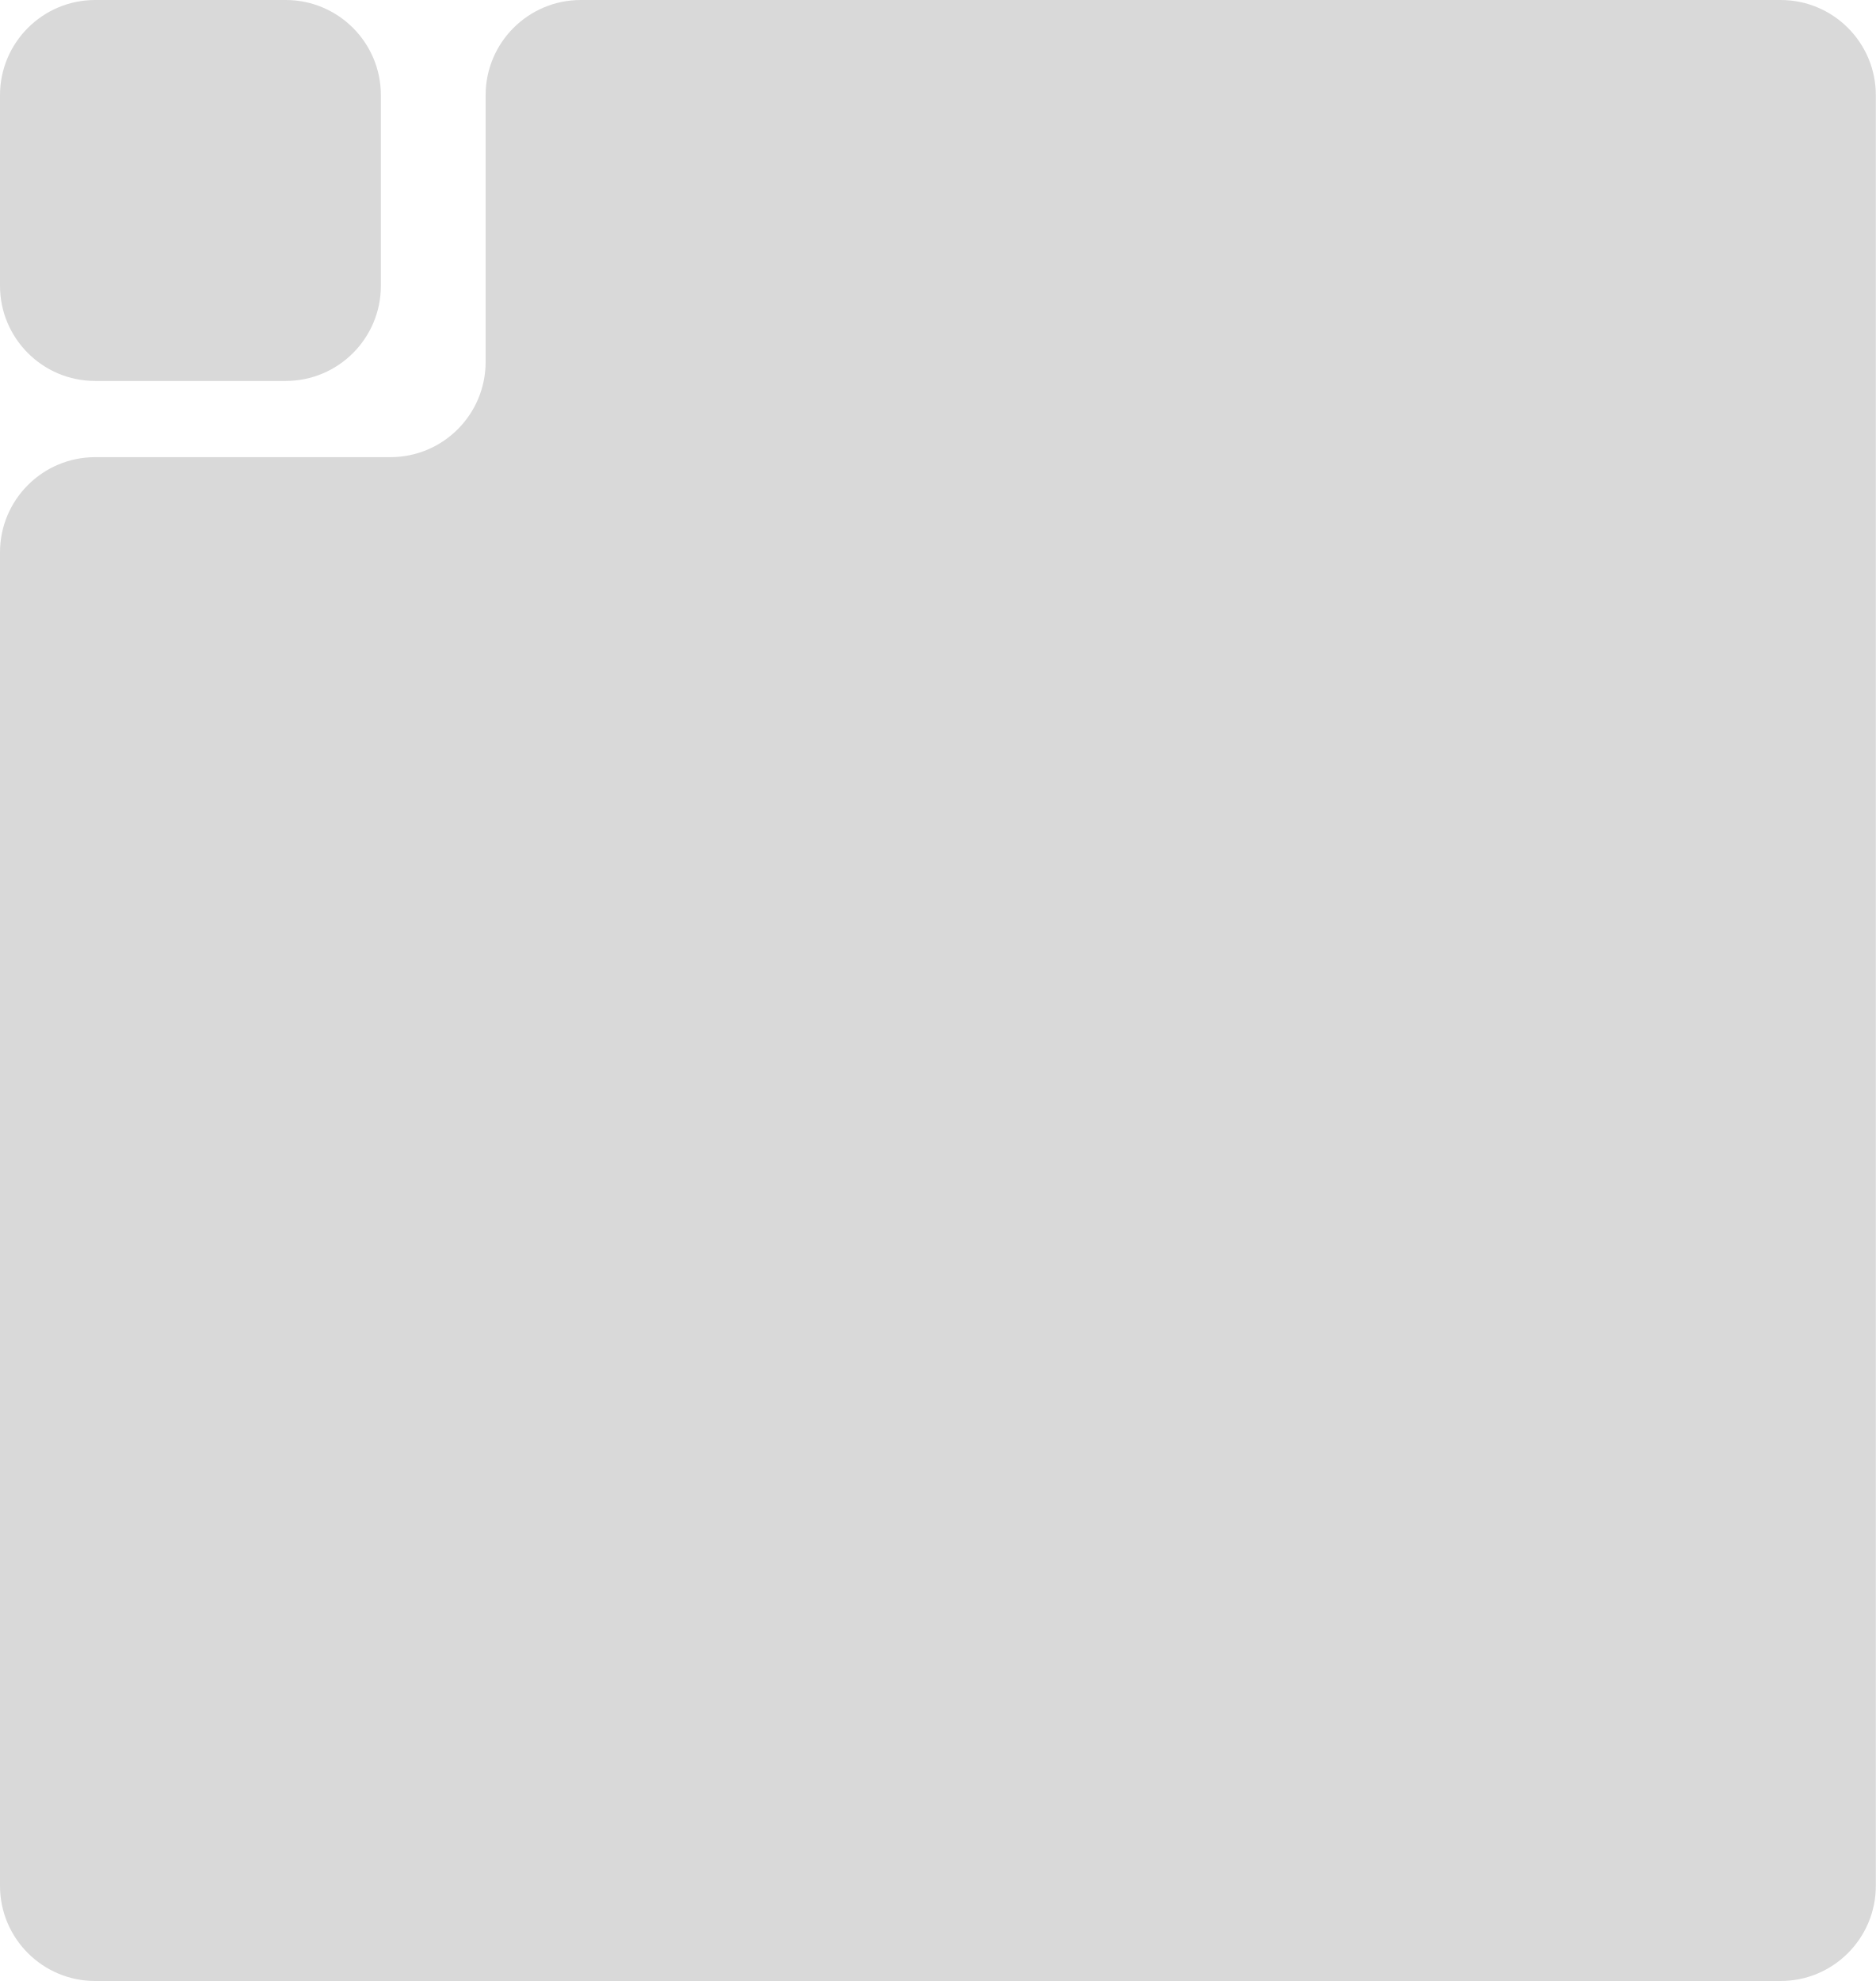
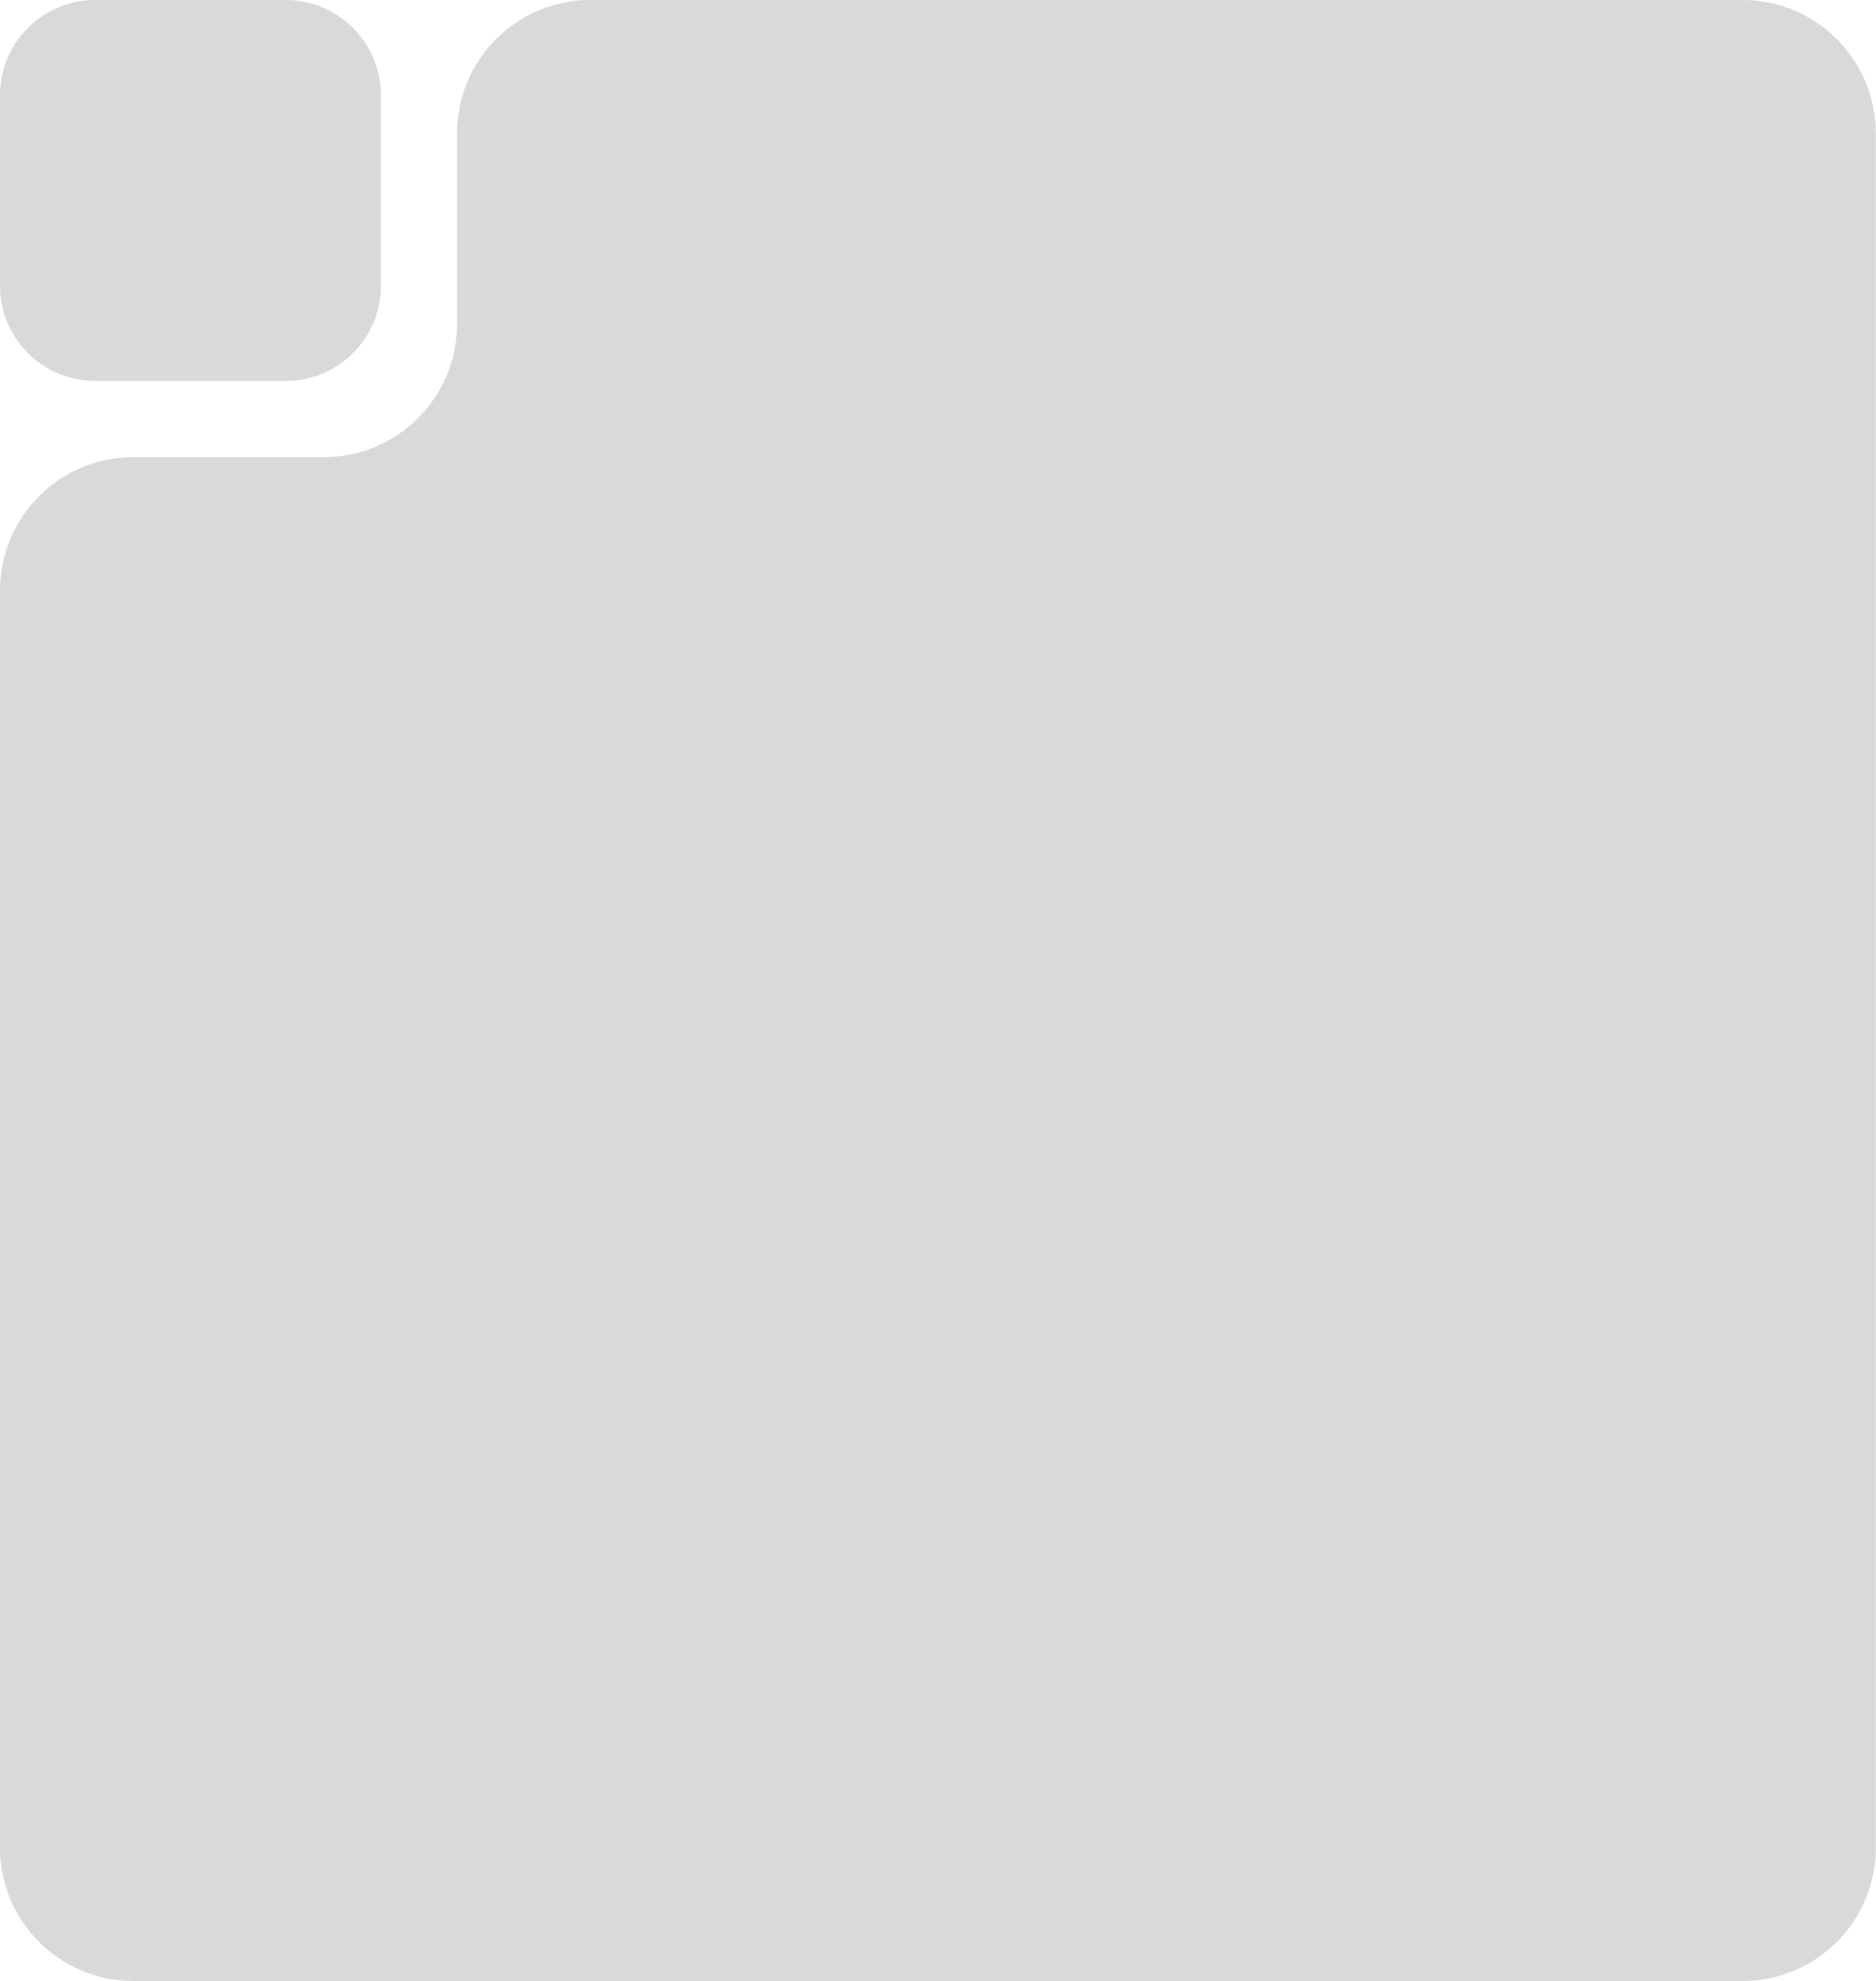
<svg xmlns="http://www.w3.org/2000/svg" width="197" height="208" viewBox="0 0 197 208" fill="none">
-   <path d="M197 198C197 203.523 192.523 208 187 208H10C4.477 208 0 203.523 0 198V58C0 52.477 4.477 48 10 48H41C46.523 48 51 43.523 51 38V10C51 4.477 55.477 0 61 0H187C192.523 0 197 4.477 197 10V198ZM40 30C40 35.523 35.523 40 30 40H10C4.477 40 0 35.523 0 30V10C0 4.477 4.477 0 10 0H30C35.523 0 40 4.477 40 10V30Z" fill="#D9D9D9" />
+   <path d="M183 0C190.732 1.38515e-06 197 6.268 197 14V194C197 201.732 190.732 208 183 208H14C6.268 208 0 201.732 0 194V62C0 54.268 6.268 48 14 48H34C41.732 48 48 41.732 48 34V14C48 6.268 54.268 1.85236e-07 62 0H183ZM30 0C35.523 0 40 4.477 40 10V30C40 35.523 35.523 40 30 40H10C4.477 40 0 35.523 0 30V10C0 4.477 4.477 0 10 0H30Z" fill="#D9D9D9" />
</svg>
